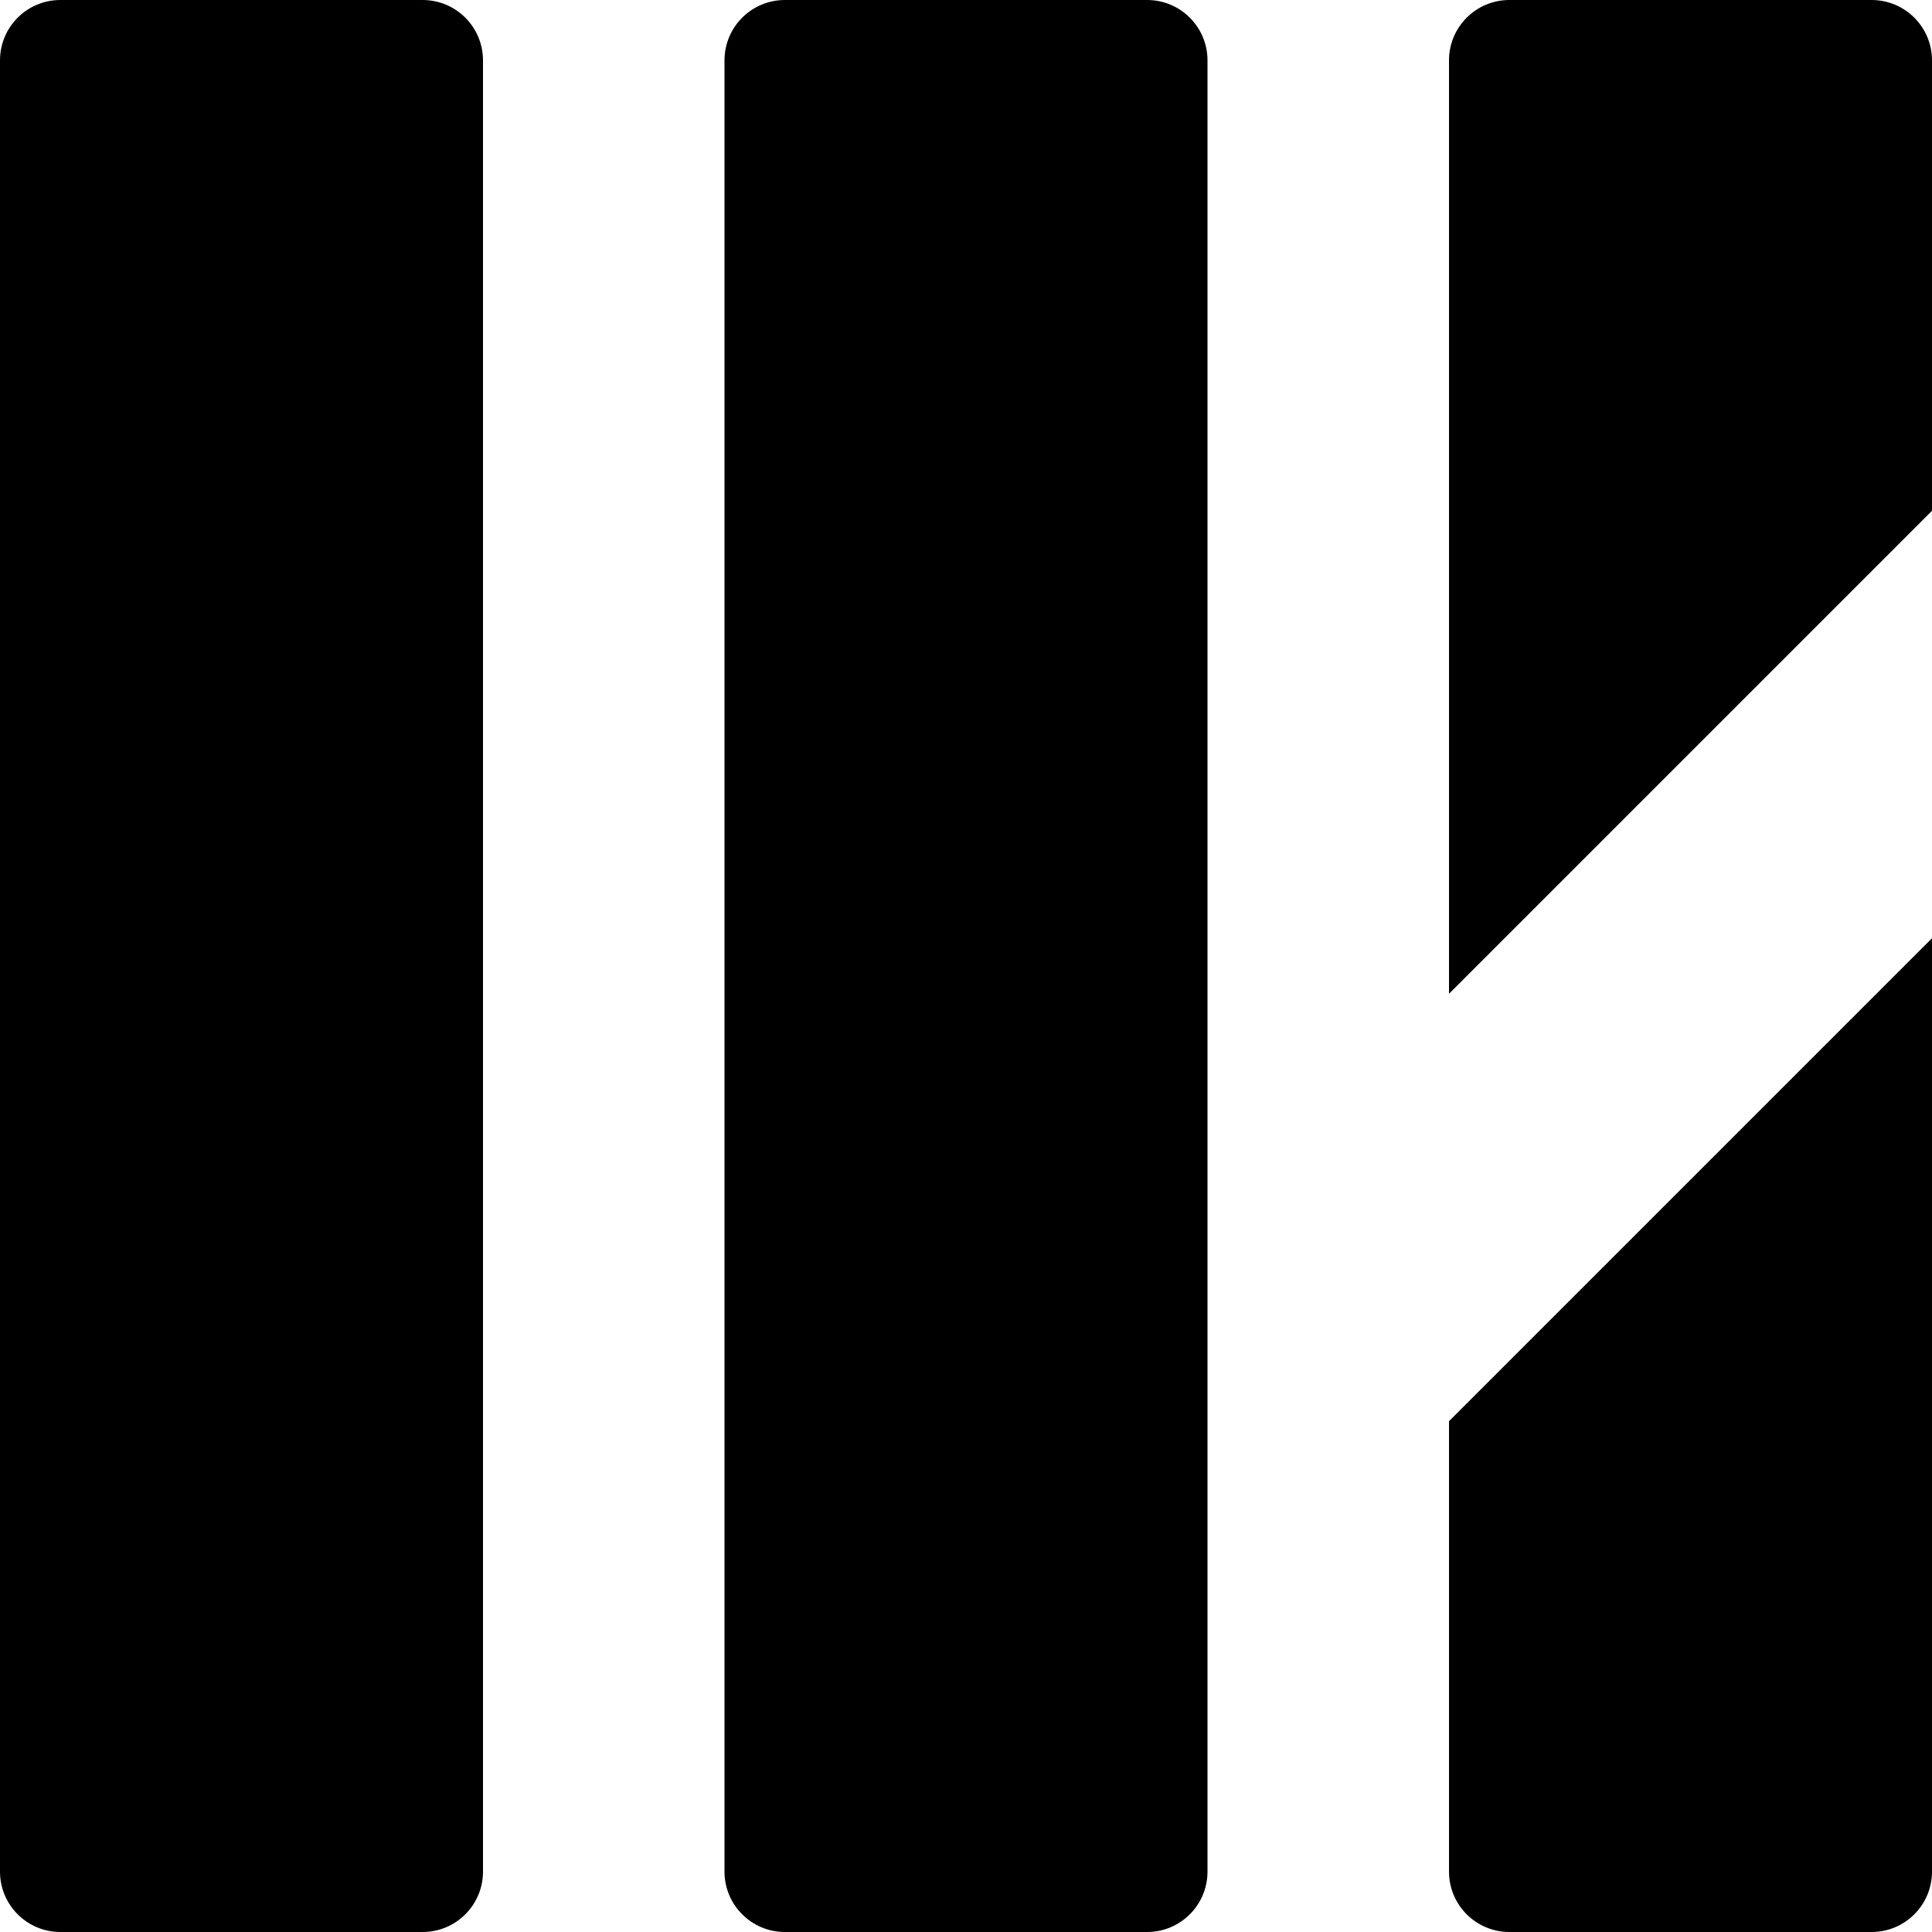
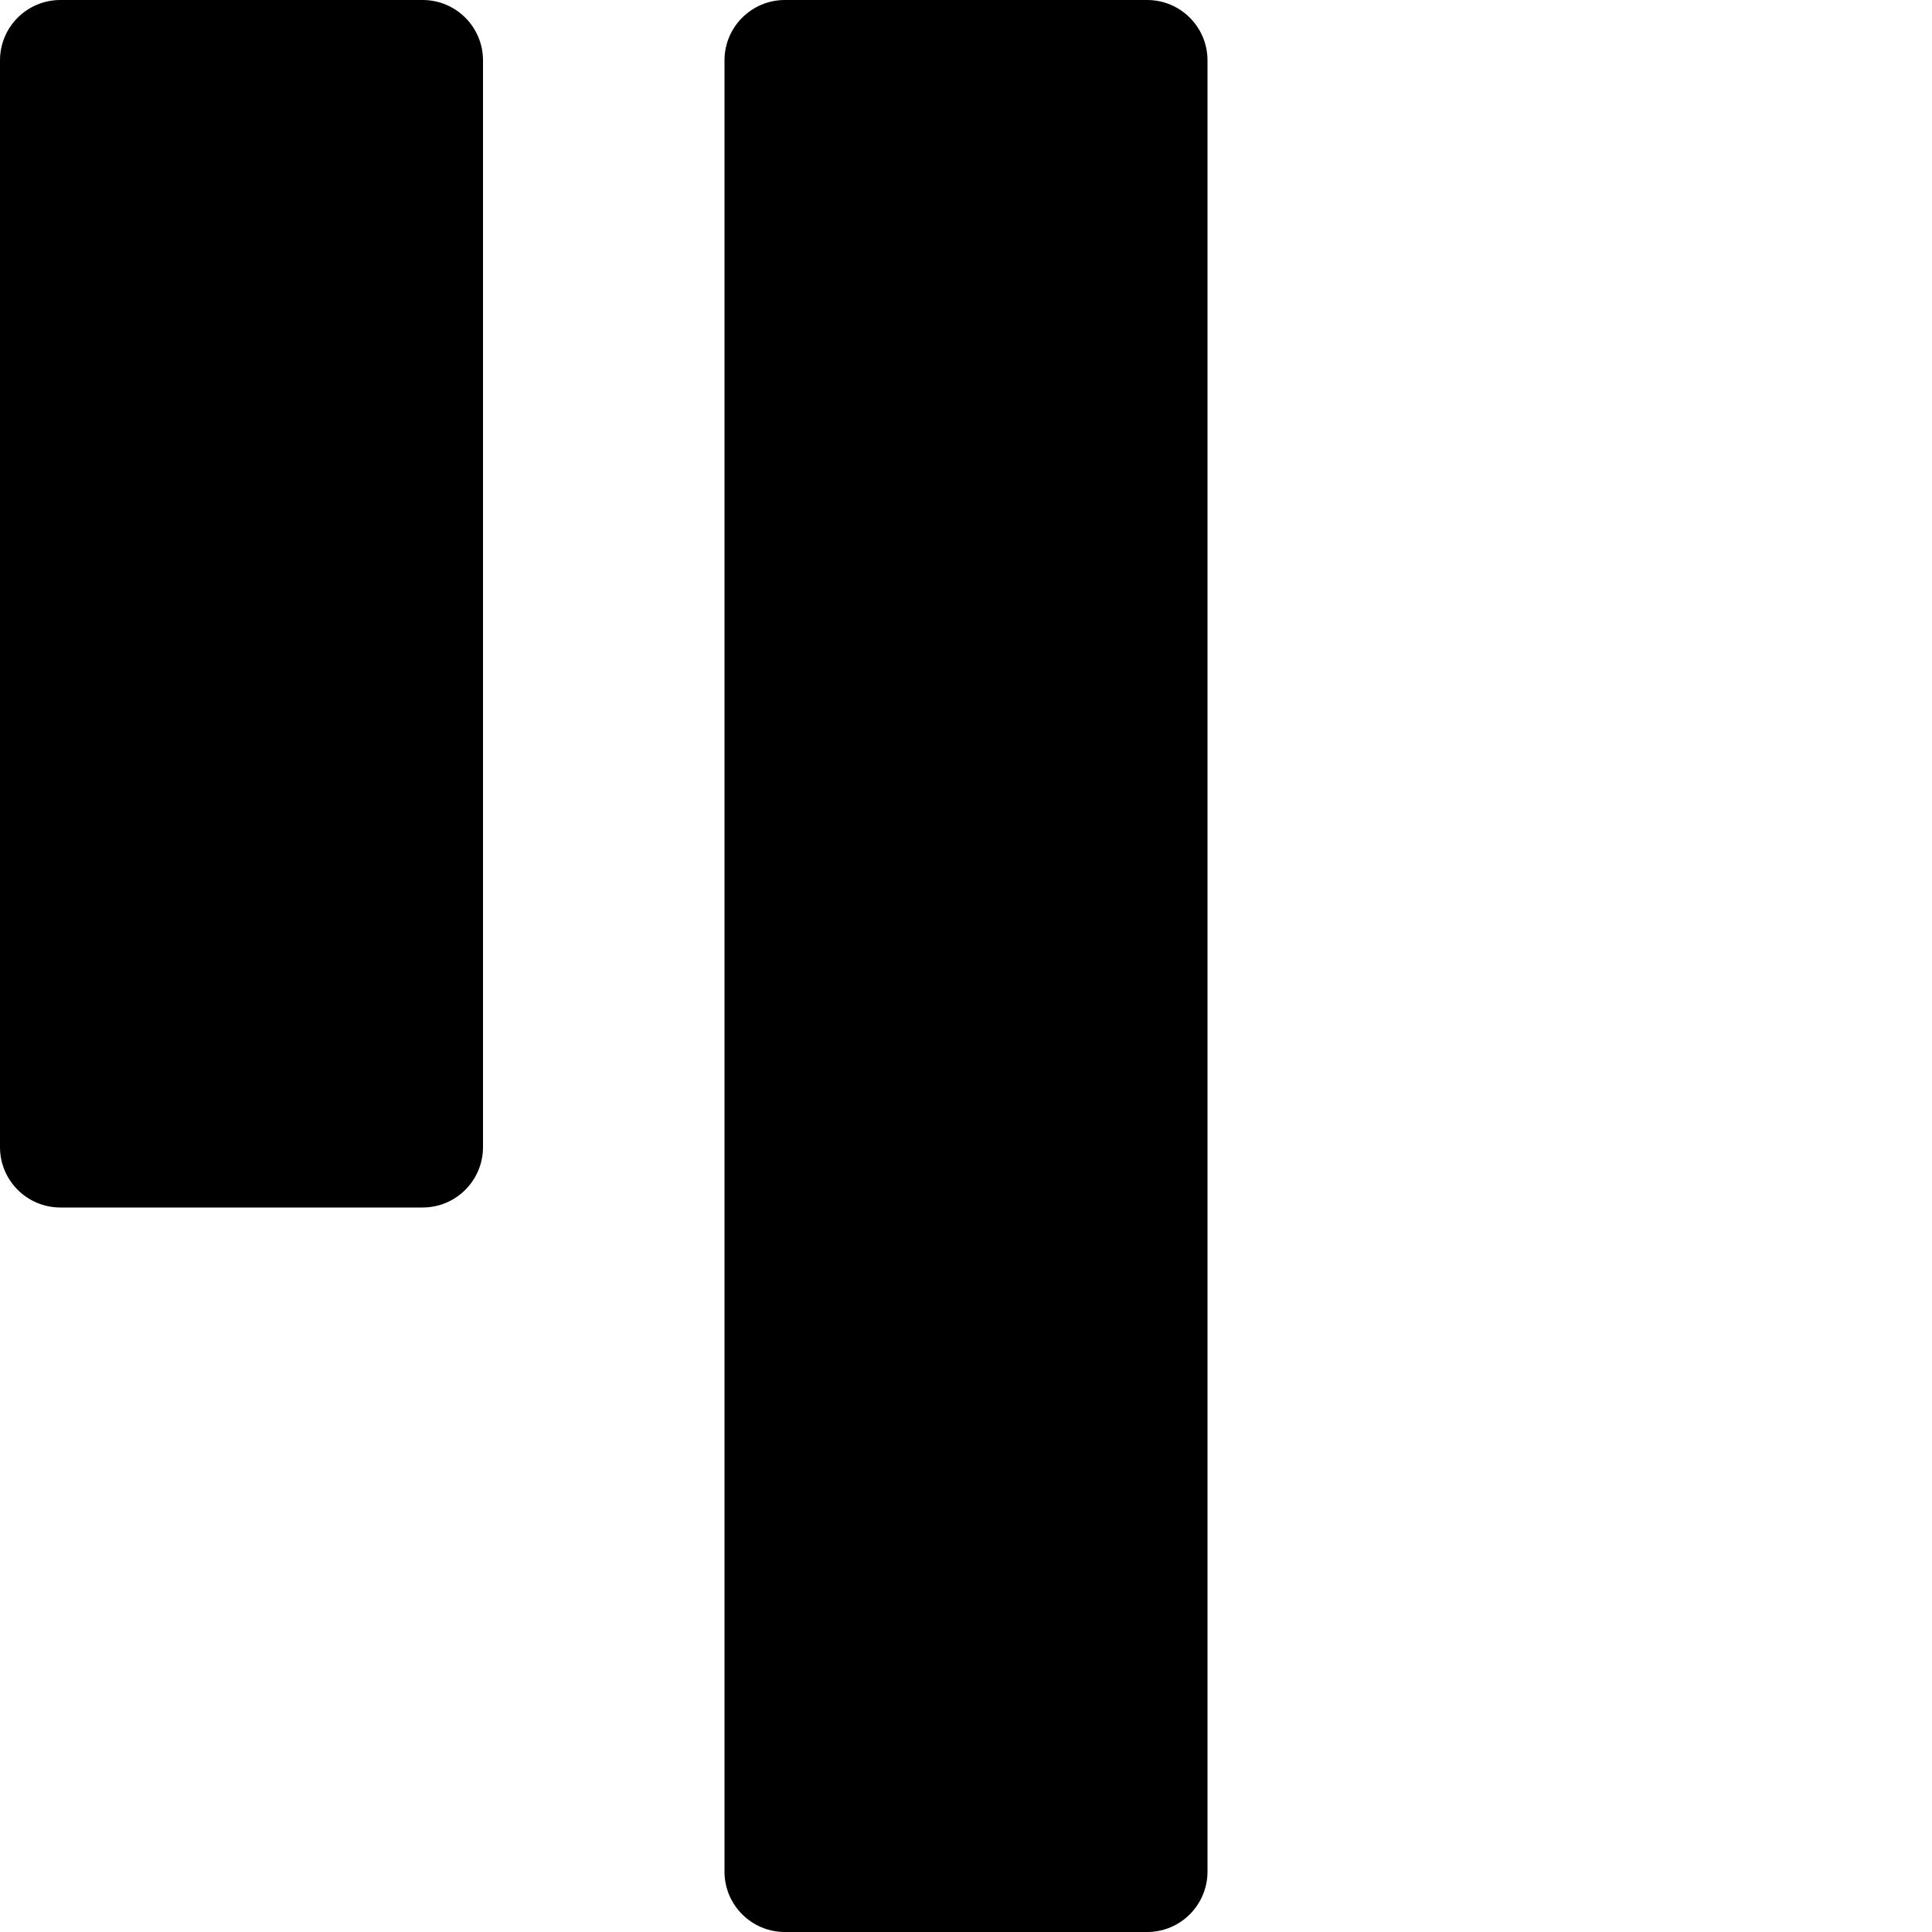
<svg xmlns="http://www.w3.org/2000/svg" viewBox="0 0 32 32">
  <path d="M0 0h32v32H0z" fill="none" />
-   <path d="M7 0a1 1 0 0 1 1 1v30a1 1 0 0 1-1 1H1a1 1 0 0 1-1-1V1a1 1 0 0 1 1-1zm12 0a1 1 0 0 1 1 1v30a1 1 0 0 1-1 1h-6a1 1 0 0 1-1-1V1a1 1 0 0 1 1-1zm13 15.54-8 8V31a1 1 0 0 0 1 1h6a1 1 0 0 0 1-1zM31 0h-6a1 1 0 0 0-1 1v15.46l8-8V1a1 1 0 0 0-1-1" />
+   <path d="M13 0a1 1 0 0 0-1 1v30a1 1 0 0 0 1 1h6a1 1 0 0 0 1-1V1a1 1 0 0 0-1-1zM1 0h6a1 1 0 0 1 1 1v18a1 1 0 0 1-1 1H1a1 1 0 0 1-1-1V1a1 1 0 0 1 1-1" />
</svg>
